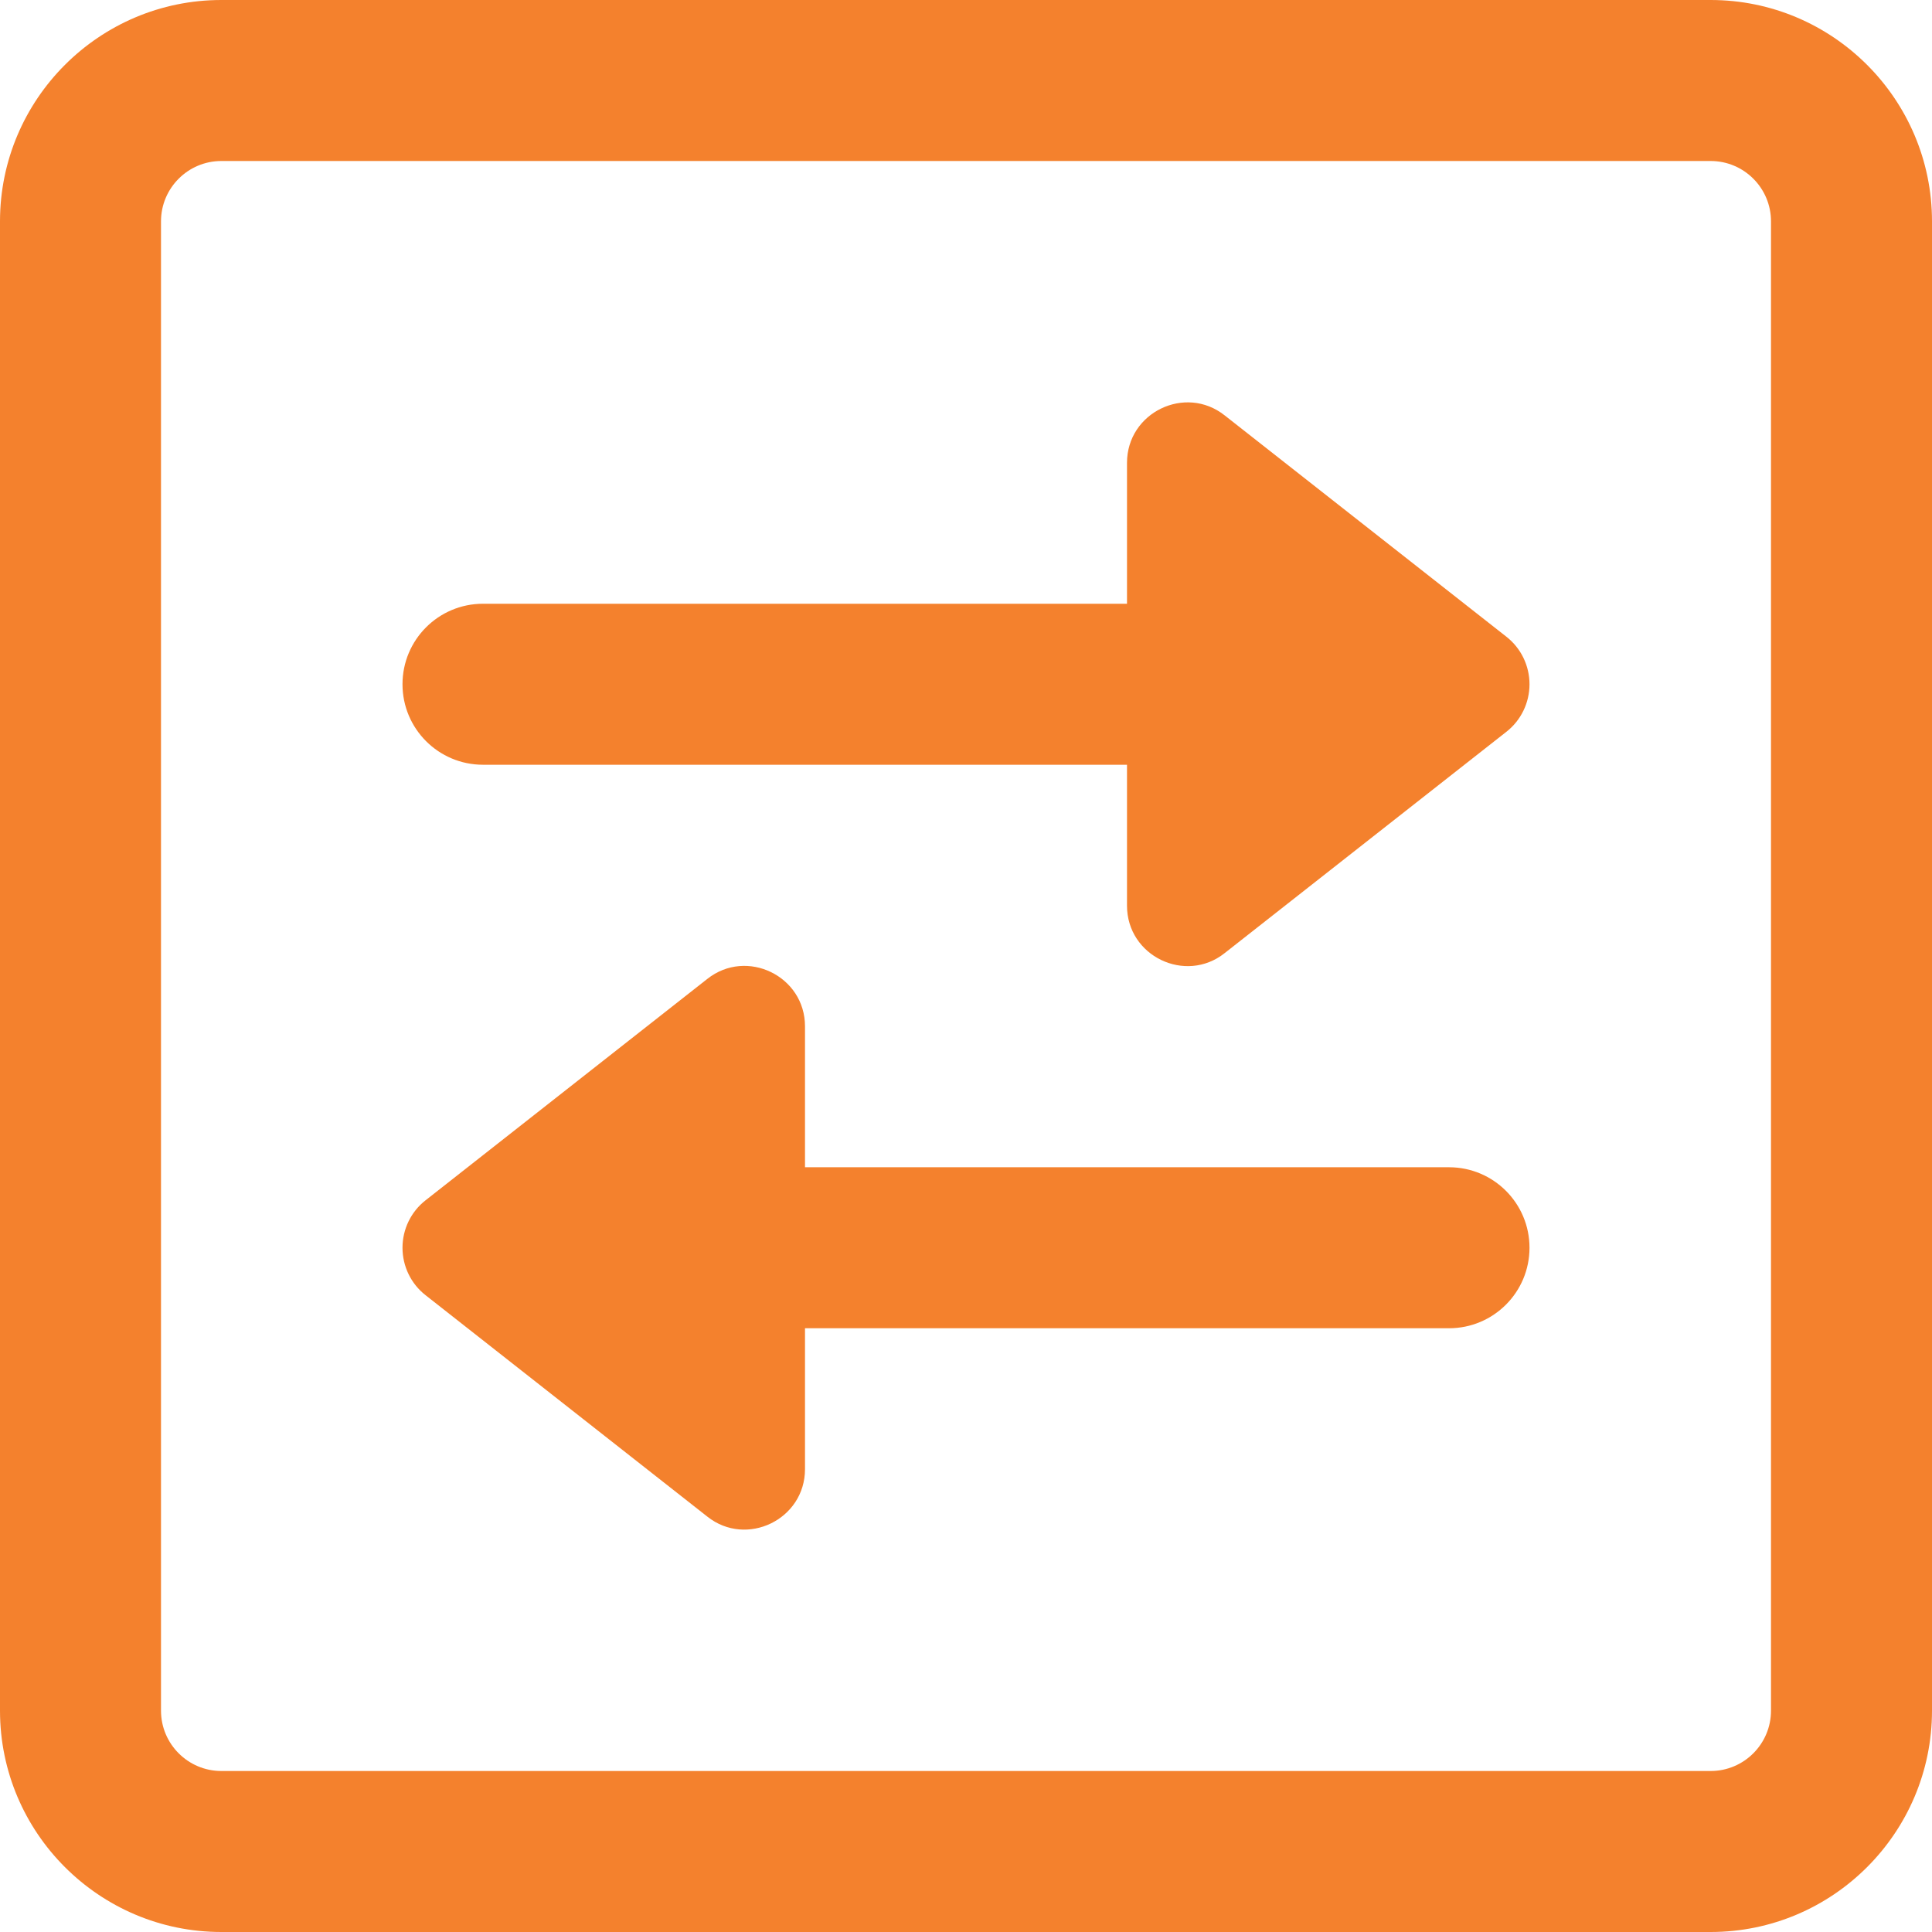
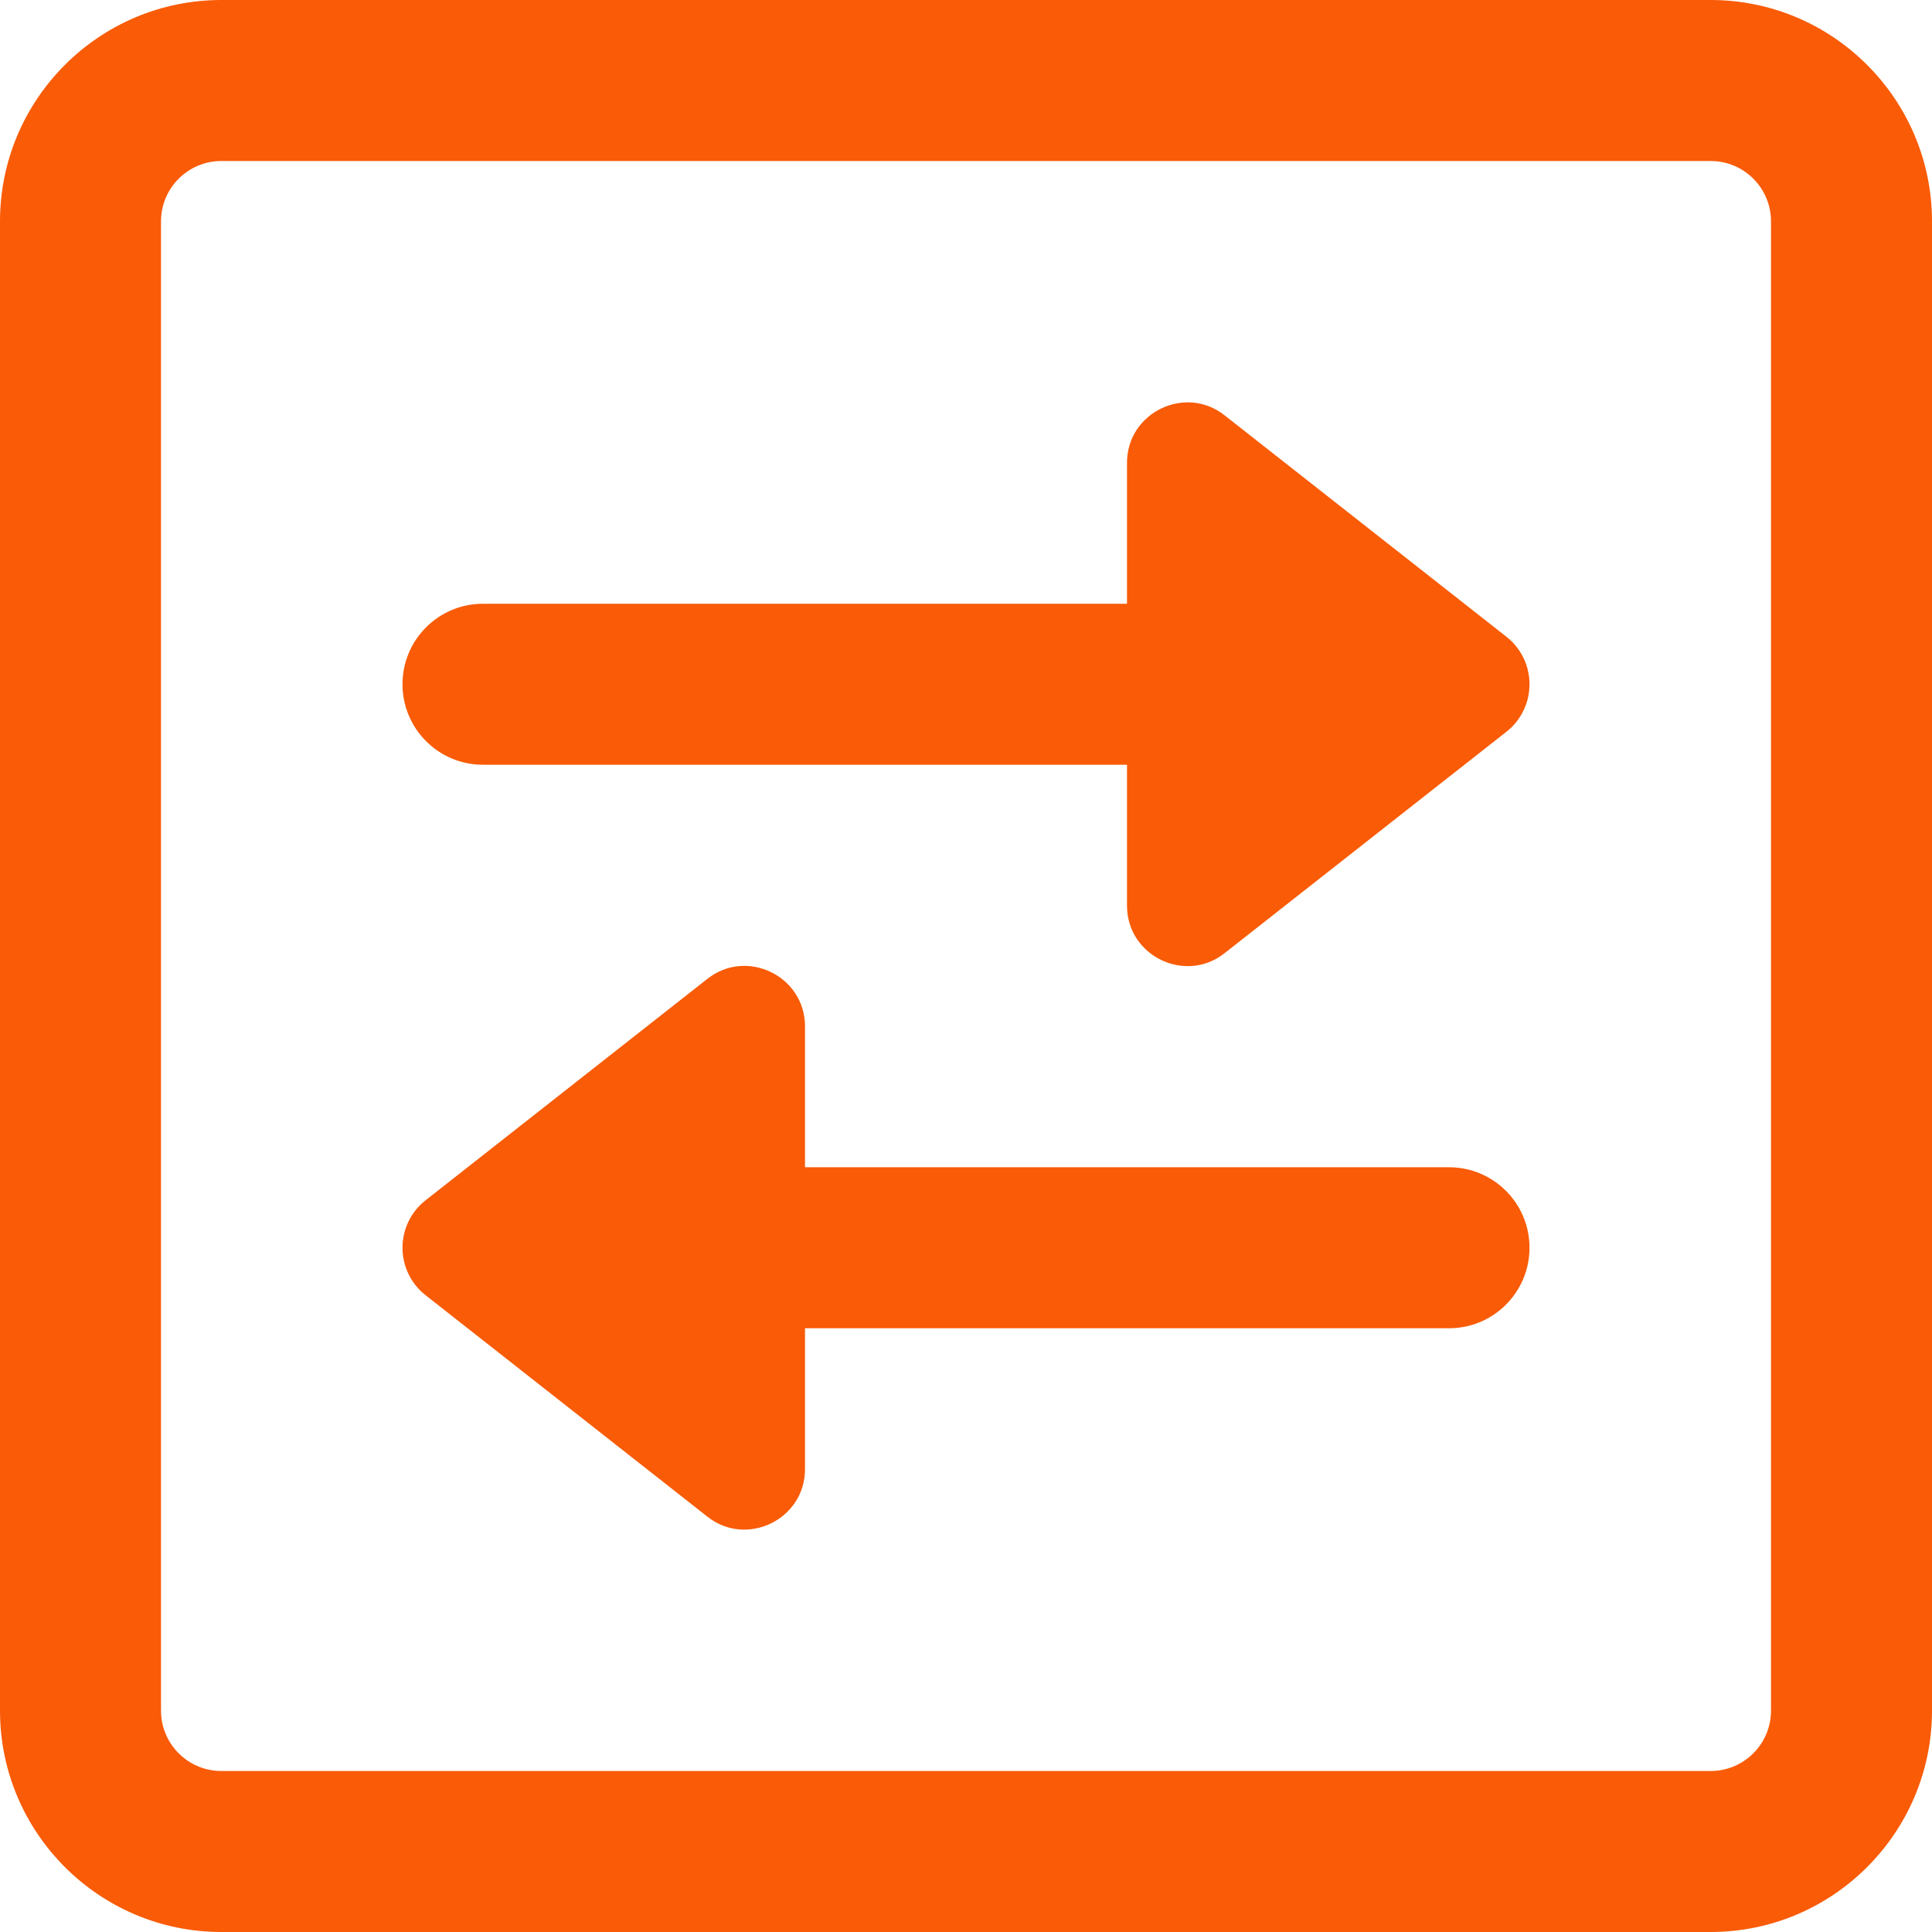
<svg xmlns="http://www.w3.org/2000/svg" width="42" height="42" viewBox="0 0 42 42" fill="none">
-   <path d="M37.188 38.5C37.912 38.5 38.5 37.912 38.5 37.188V4.812C38.5 4.088 37.912 3.5 37.188 3.5H4.812C4.088 3.5 3.5 4.088 3.5 4.812V37.188C3.5 37.912 4.088 38.5 4.812 38.5H37.188ZM37.188 42H4.812C2.158 42 0 39.842 0 37.188V4.812C0 2.158 2.158 0 4.812 0H37.188C39.842 0 42 2.158 42 4.812V37.188C42 39.842 39.842 42 37.188 42Z" fill="#f4812d" />
-   <path d="M32.748 13.842L26.623 9.03C25.77 8.354 24.5 8.965 24.5 10.062V13.125H10.5C9.532 13.125 8.75 13.909 8.75 14.875C8.75 15.841 9.532 16.625 10.5 16.625H24.5V19.688C24.5 20.787 25.774 21.395 26.623 20.72L32.748 15.908C33.066 15.659 33.25 15.277 33.25 14.875C33.25 14.473 33.066 14.091 32.748 13.842Z" fill="#f4812d" />
-   <path d="M31.5 25.375H17.5V22.312C17.5 21.215 16.23 20.605 15.377 21.28L9.252 26.093C8.934 26.341 8.75 26.723 8.75 27.125C8.75 27.527 8.934 27.909 9.252 28.157L15.377 32.97C16.226 33.645 17.5 33.036 17.5 31.938V28.875H31.5C32.468 28.875 33.25 28.091 33.25 27.125C33.25 26.159 32.468 25.375 31.5 25.375Z" fill="#f4812d" />
+   <path d="M37.188 38.5C37.912 38.5 38.5 37.912 38.5 37.188V4.812C38.5 4.088 37.912 3.5 37.188 3.5H4.812C4.088 3.5 3.5 4.088 3.5 4.812V37.188C3.5 37.912 4.088 38.5 4.812 38.5H37.188ZM37.188 42H4.812C2.158 42 0 39.842 0 37.188V4.812C0 2.158 2.158 0 4.812 0H37.188C39.842 0 42 2.158 42 4.812V37.188C42 39.842 39.842 42 37.188 42Z" fill="#F95B06" />
+   <path d="M32.748 13.842L26.623 9.03C25.77 8.354 24.5 8.965 24.5 10.062V13.125H10.5C9.532 13.125 8.75 13.909 8.75 14.875C8.75 15.841 9.532 16.625 10.5 16.625H24.5V19.688C24.5 20.787 25.774 21.395 26.623 20.72L32.748 15.908C33.066 15.659 33.25 15.277 33.25 14.875C33.25 14.473 33.066 14.091 32.748 13.842Z" fill="#F95B06" />
+   <path d="M31.5 25.375H17.5V22.312C17.5 21.215 16.23 20.605 15.377 21.28L9.252 26.093C8.934 26.341 8.75 26.723 8.75 27.125C8.75 27.527 8.934 27.909 9.252 28.157L15.377 32.97C16.226 33.645 17.5 33.036 17.5 31.938V28.875H31.5C32.468 28.875 33.25 28.091 33.25 27.125C33.25 26.159 32.468 25.375 31.5 25.375Z" fill="#F95B06" />
</svg>
